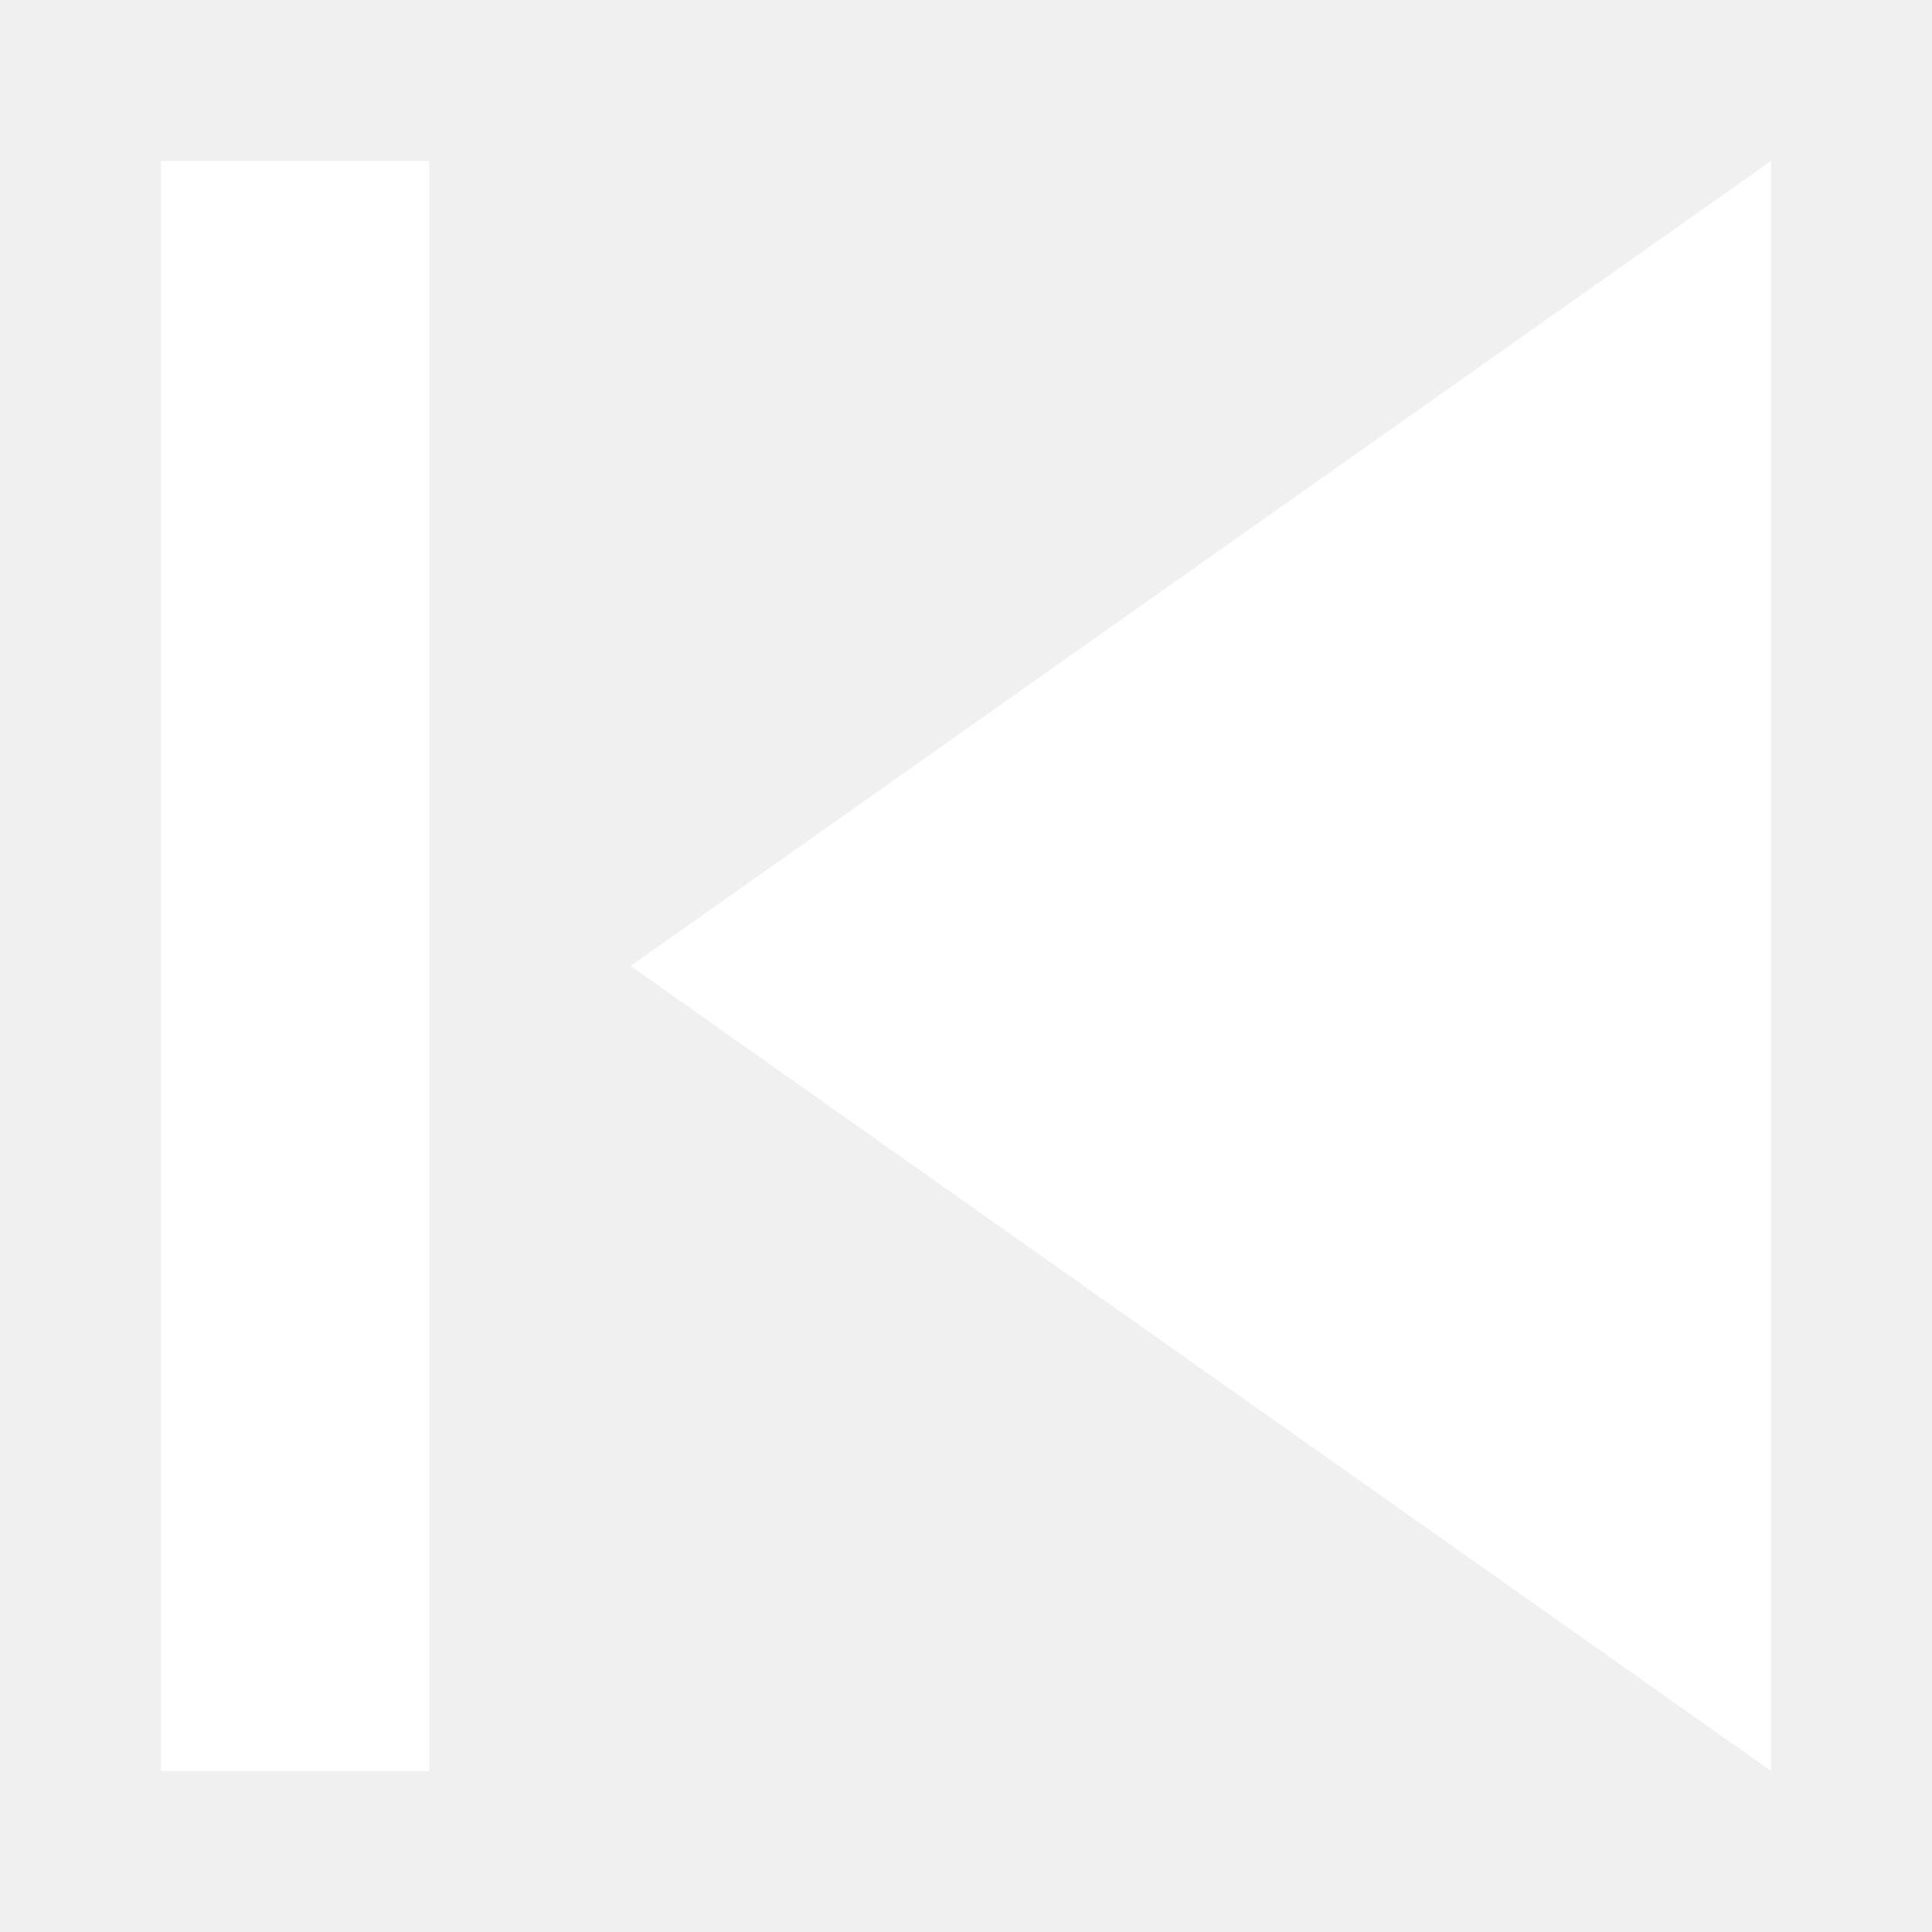
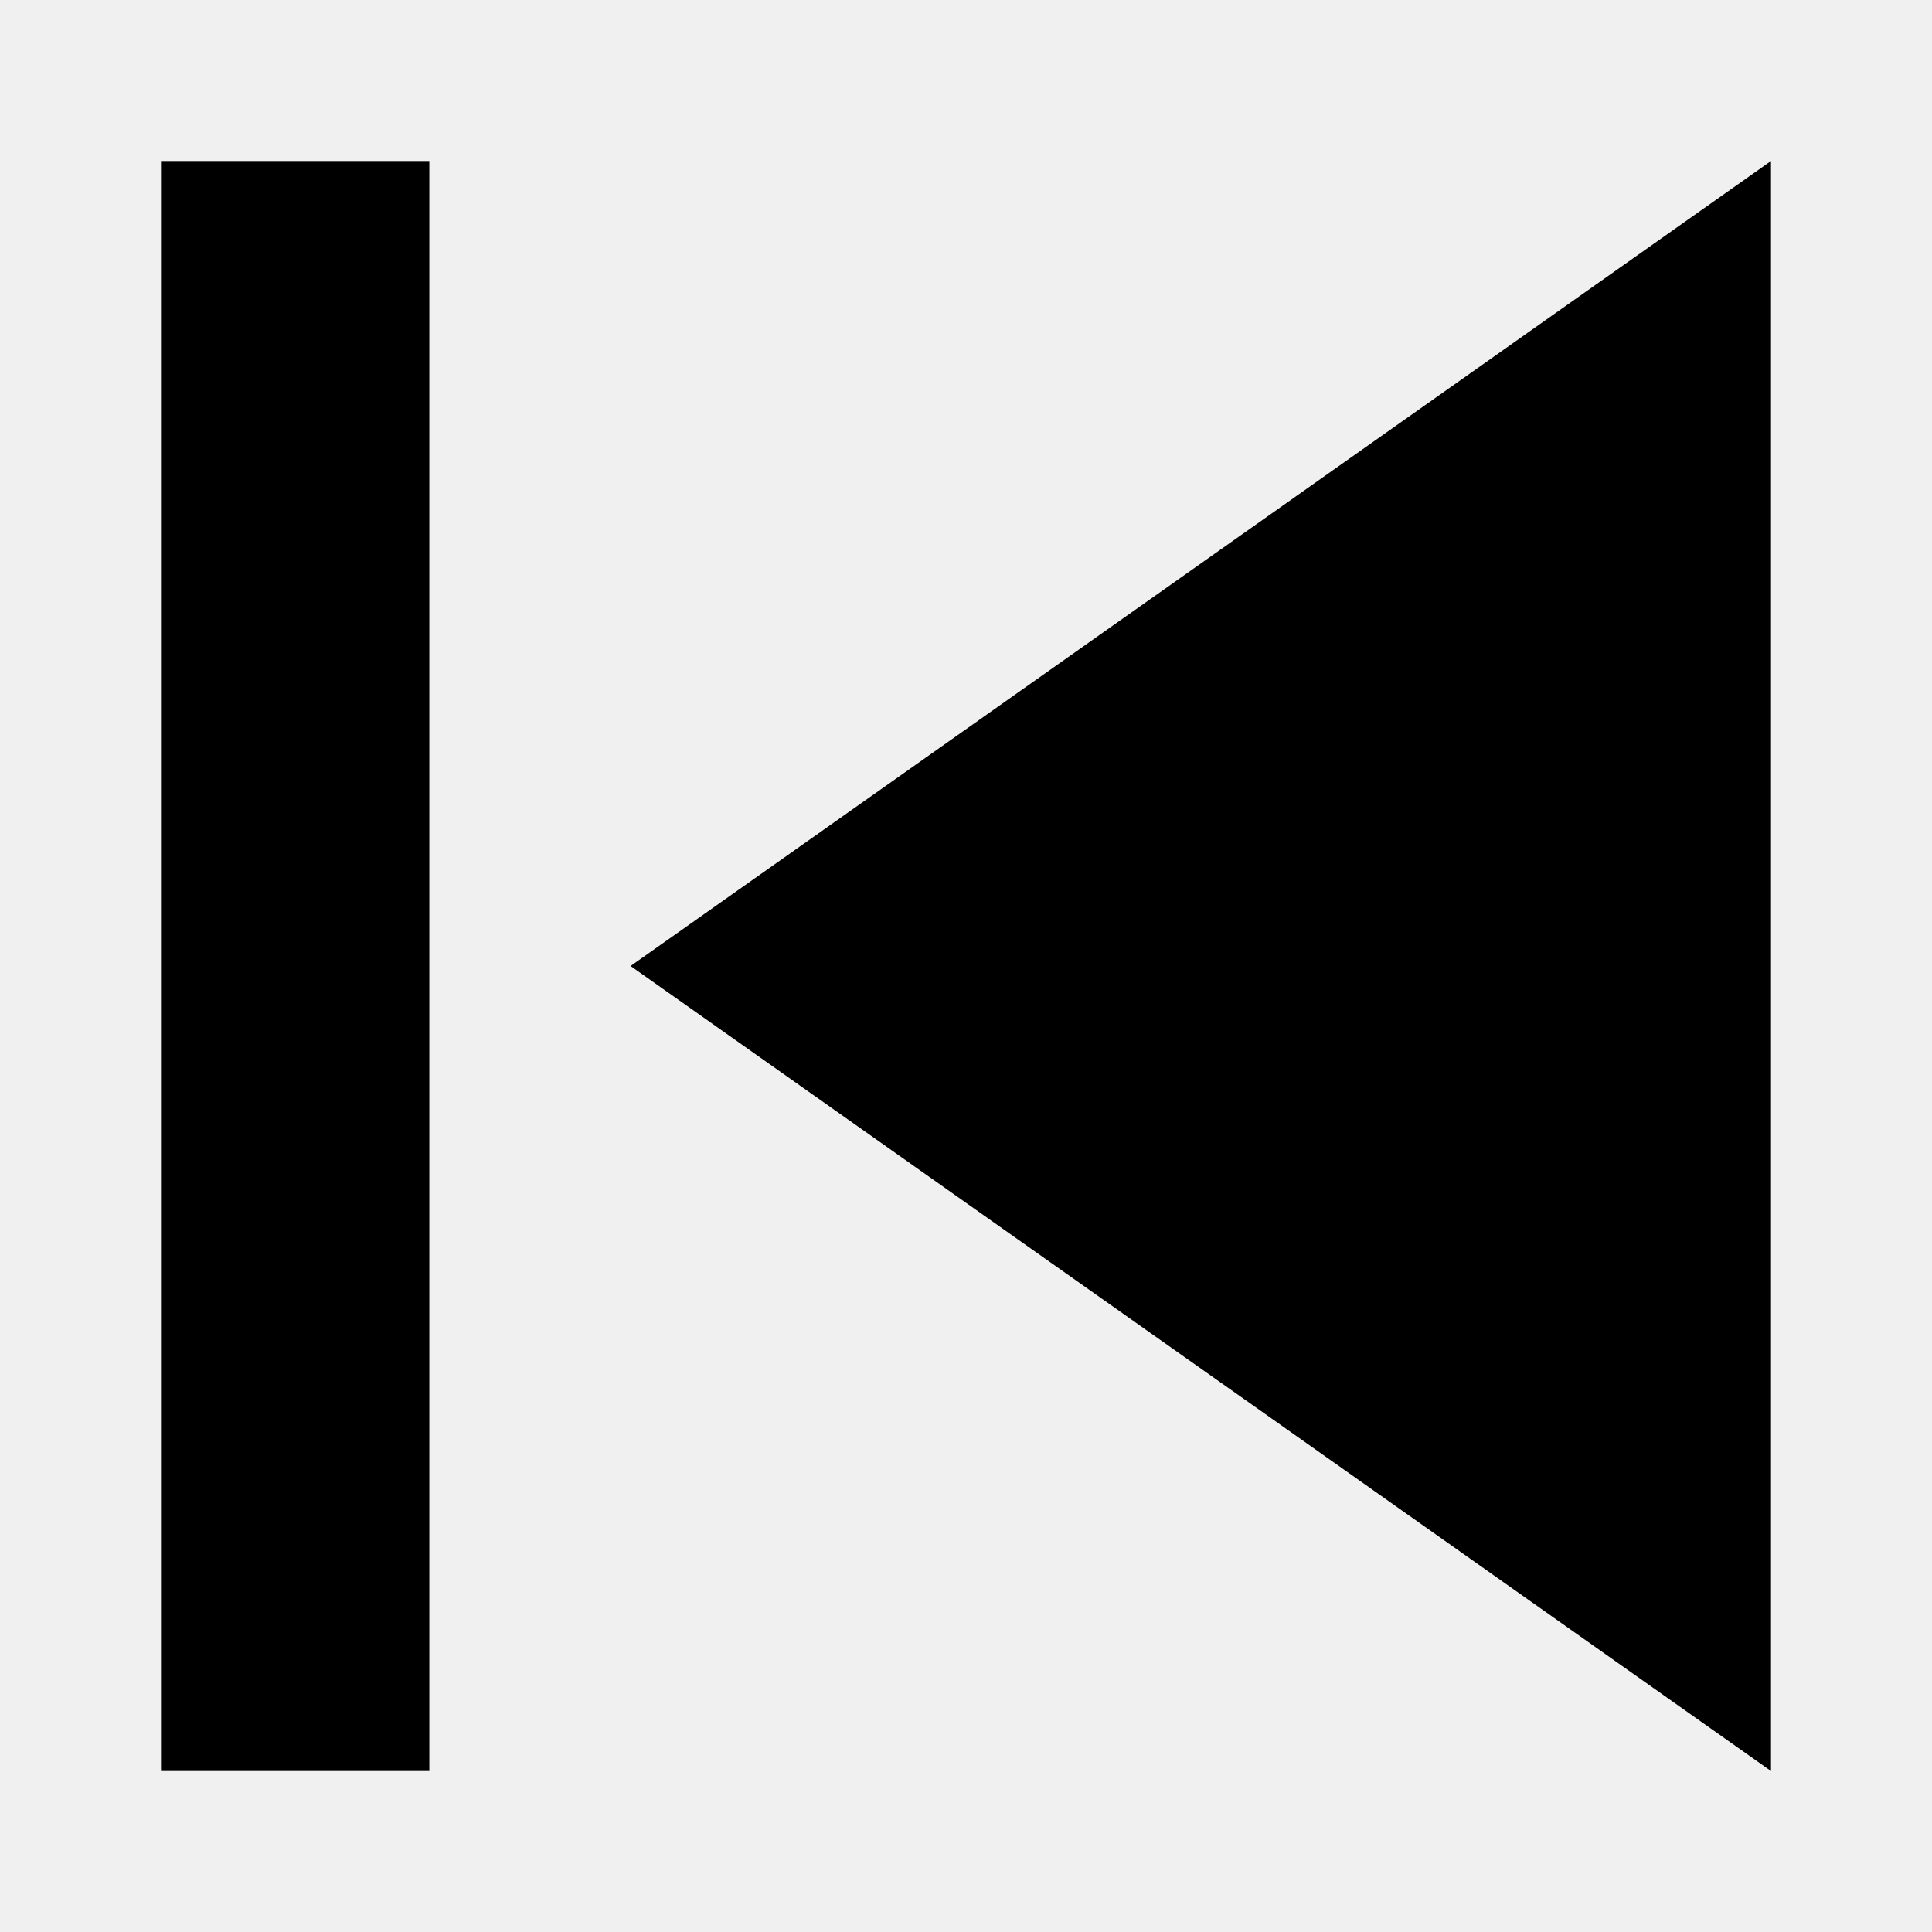
<svg xmlns="http://www.w3.org/2000/svg" width="240" height="240" viewBox="0 0 240 240" version="1.1" id="svg4">
  <defs id="defs8" />
-   <path d="M 20,20 H 53.333 V 220 H 20 Z M 78.333,120 220,220 V 20 Z" id="path2" style="fill:#ffffff;fill-opacity:1;stroke-width:8.333" />
+   <path d="M 20,20 H 53.333 V 220 H 20 Z M 78.333,120 220,220 V 20 Z" id="path2" style="fill:#000000;fill-opacity:1;stroke-width:8.333" />
</svg>
